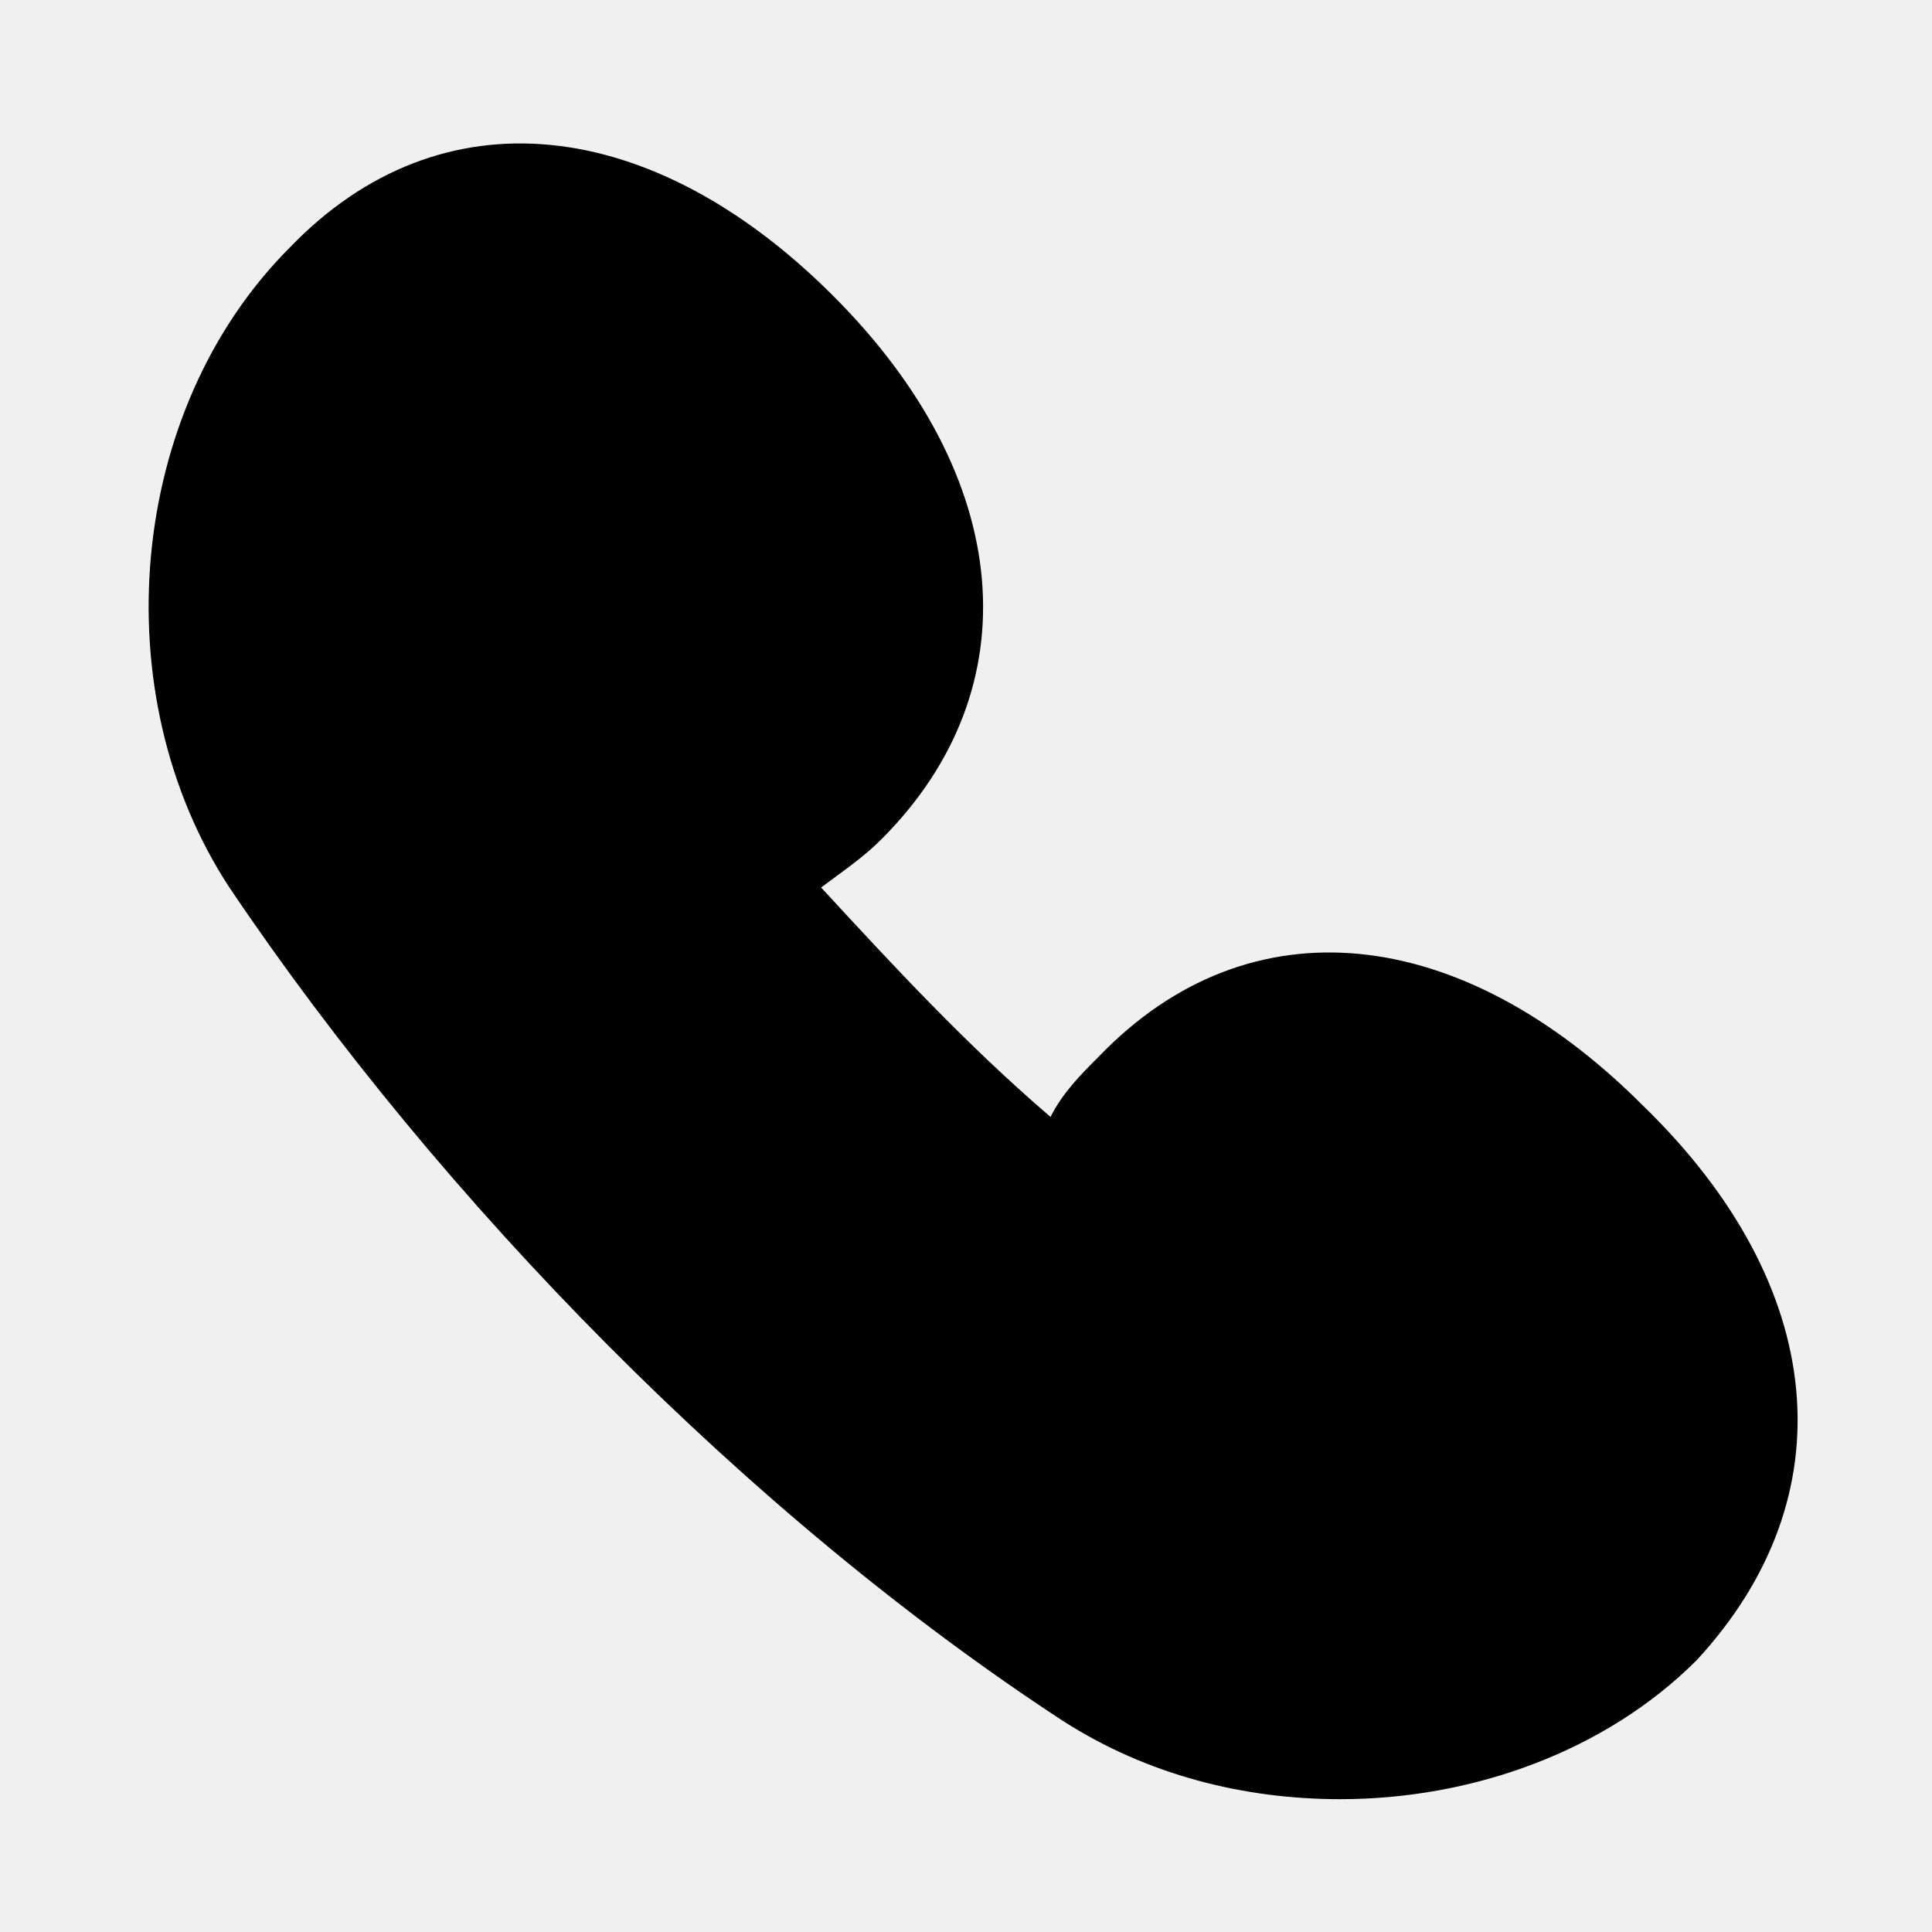
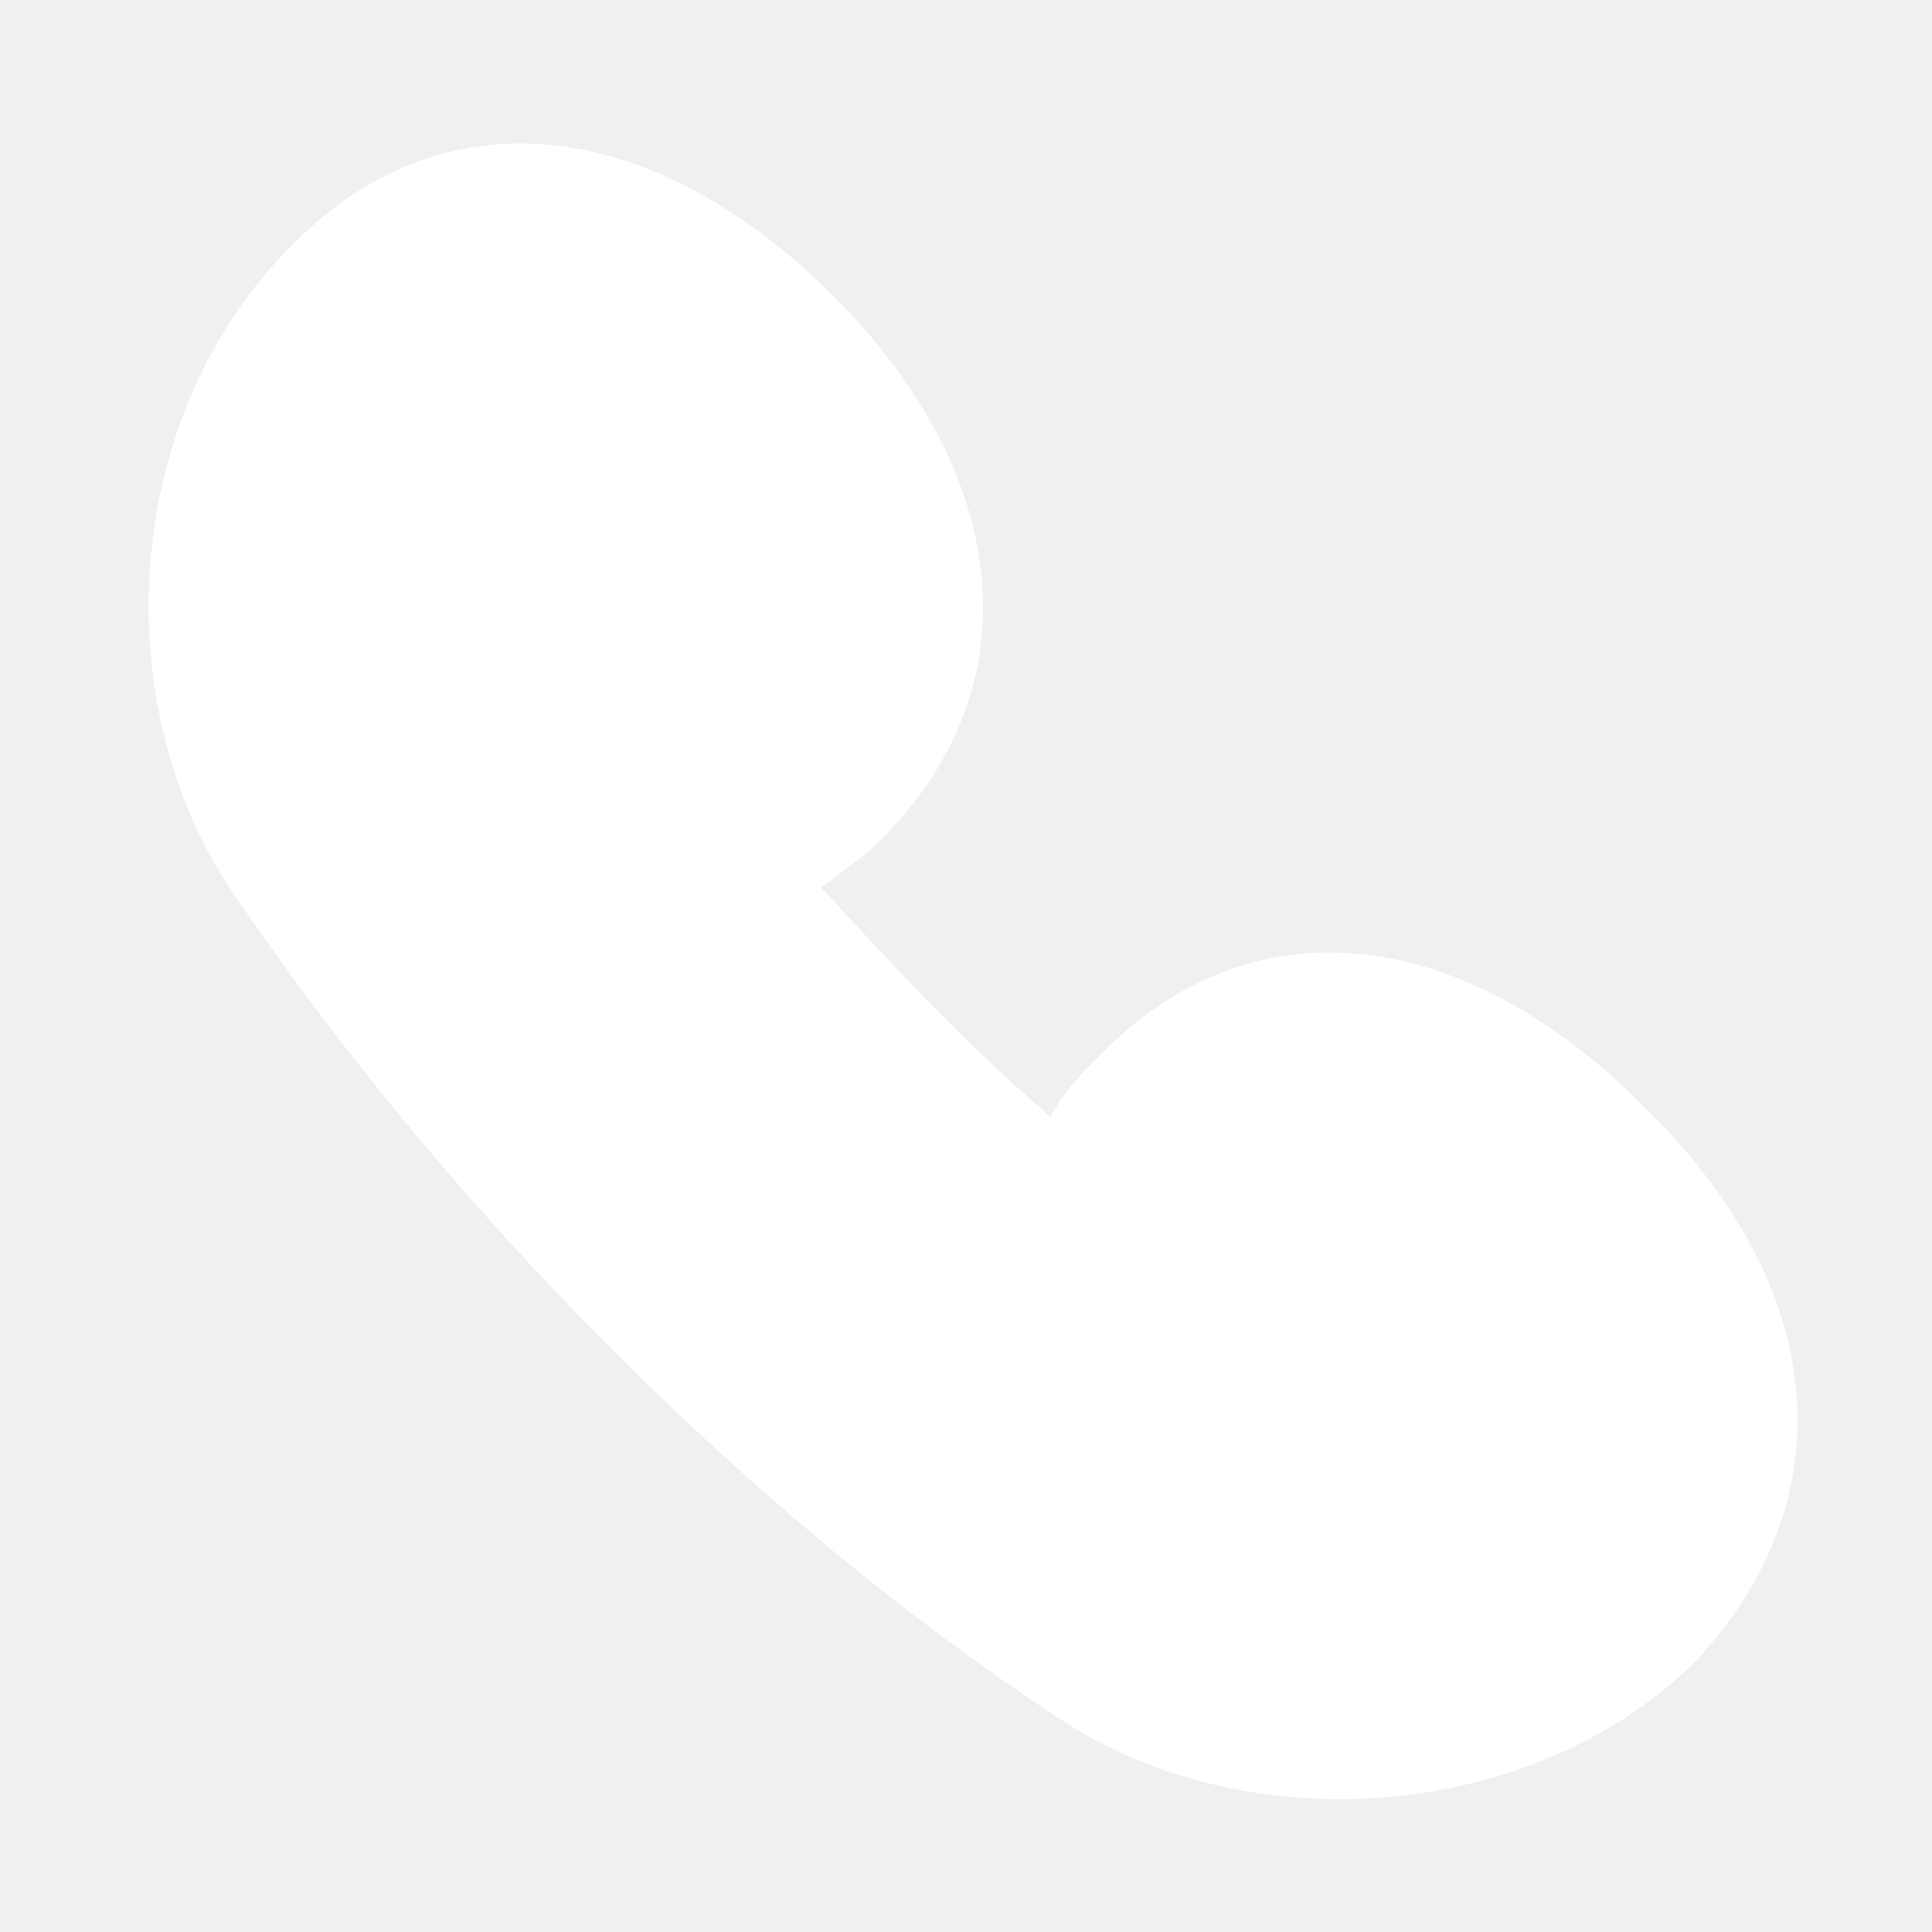
- <svg xmlns="http://www.w3.org/2000/svg" fill="#000000" height="30px" width="30px" version="1.1" id="Icons" viewBox="0 0 32 32" xml:space="preserve">
+ <svg xmlns="http://www.w3.org/2000/svg" fill="#fff" height="30px" width="30px" version="1.1" id="Icons" viewBox="0 0 32 32" xml:space="preserve">
  <path d="M27.2,18.3c-3-3-6.5-3.4-9-0.8c0,0,0,0,0,0c-0.3,0.3-0.6,0.6-0.8,1c-1.4-1.2-2.6-2.5-3.8-3.8c0.4-0.3,0.7-0.5,1-0.8  c2.5-2.5,2.2-6-0.8-9c-3-3-6.5-3.4-9-0.8c-2.7,2.7-3.1,7.4-1,10.6c3.5,5.2,8.6,10.4,13.8,13.8c1.4,0.9,3,1.3,4.6,1.3  c2.2,0,4.4-0.8,5.9-2.3C30.6,24.8,30.3,21.3,27.2,18.3z" />
</svg>
